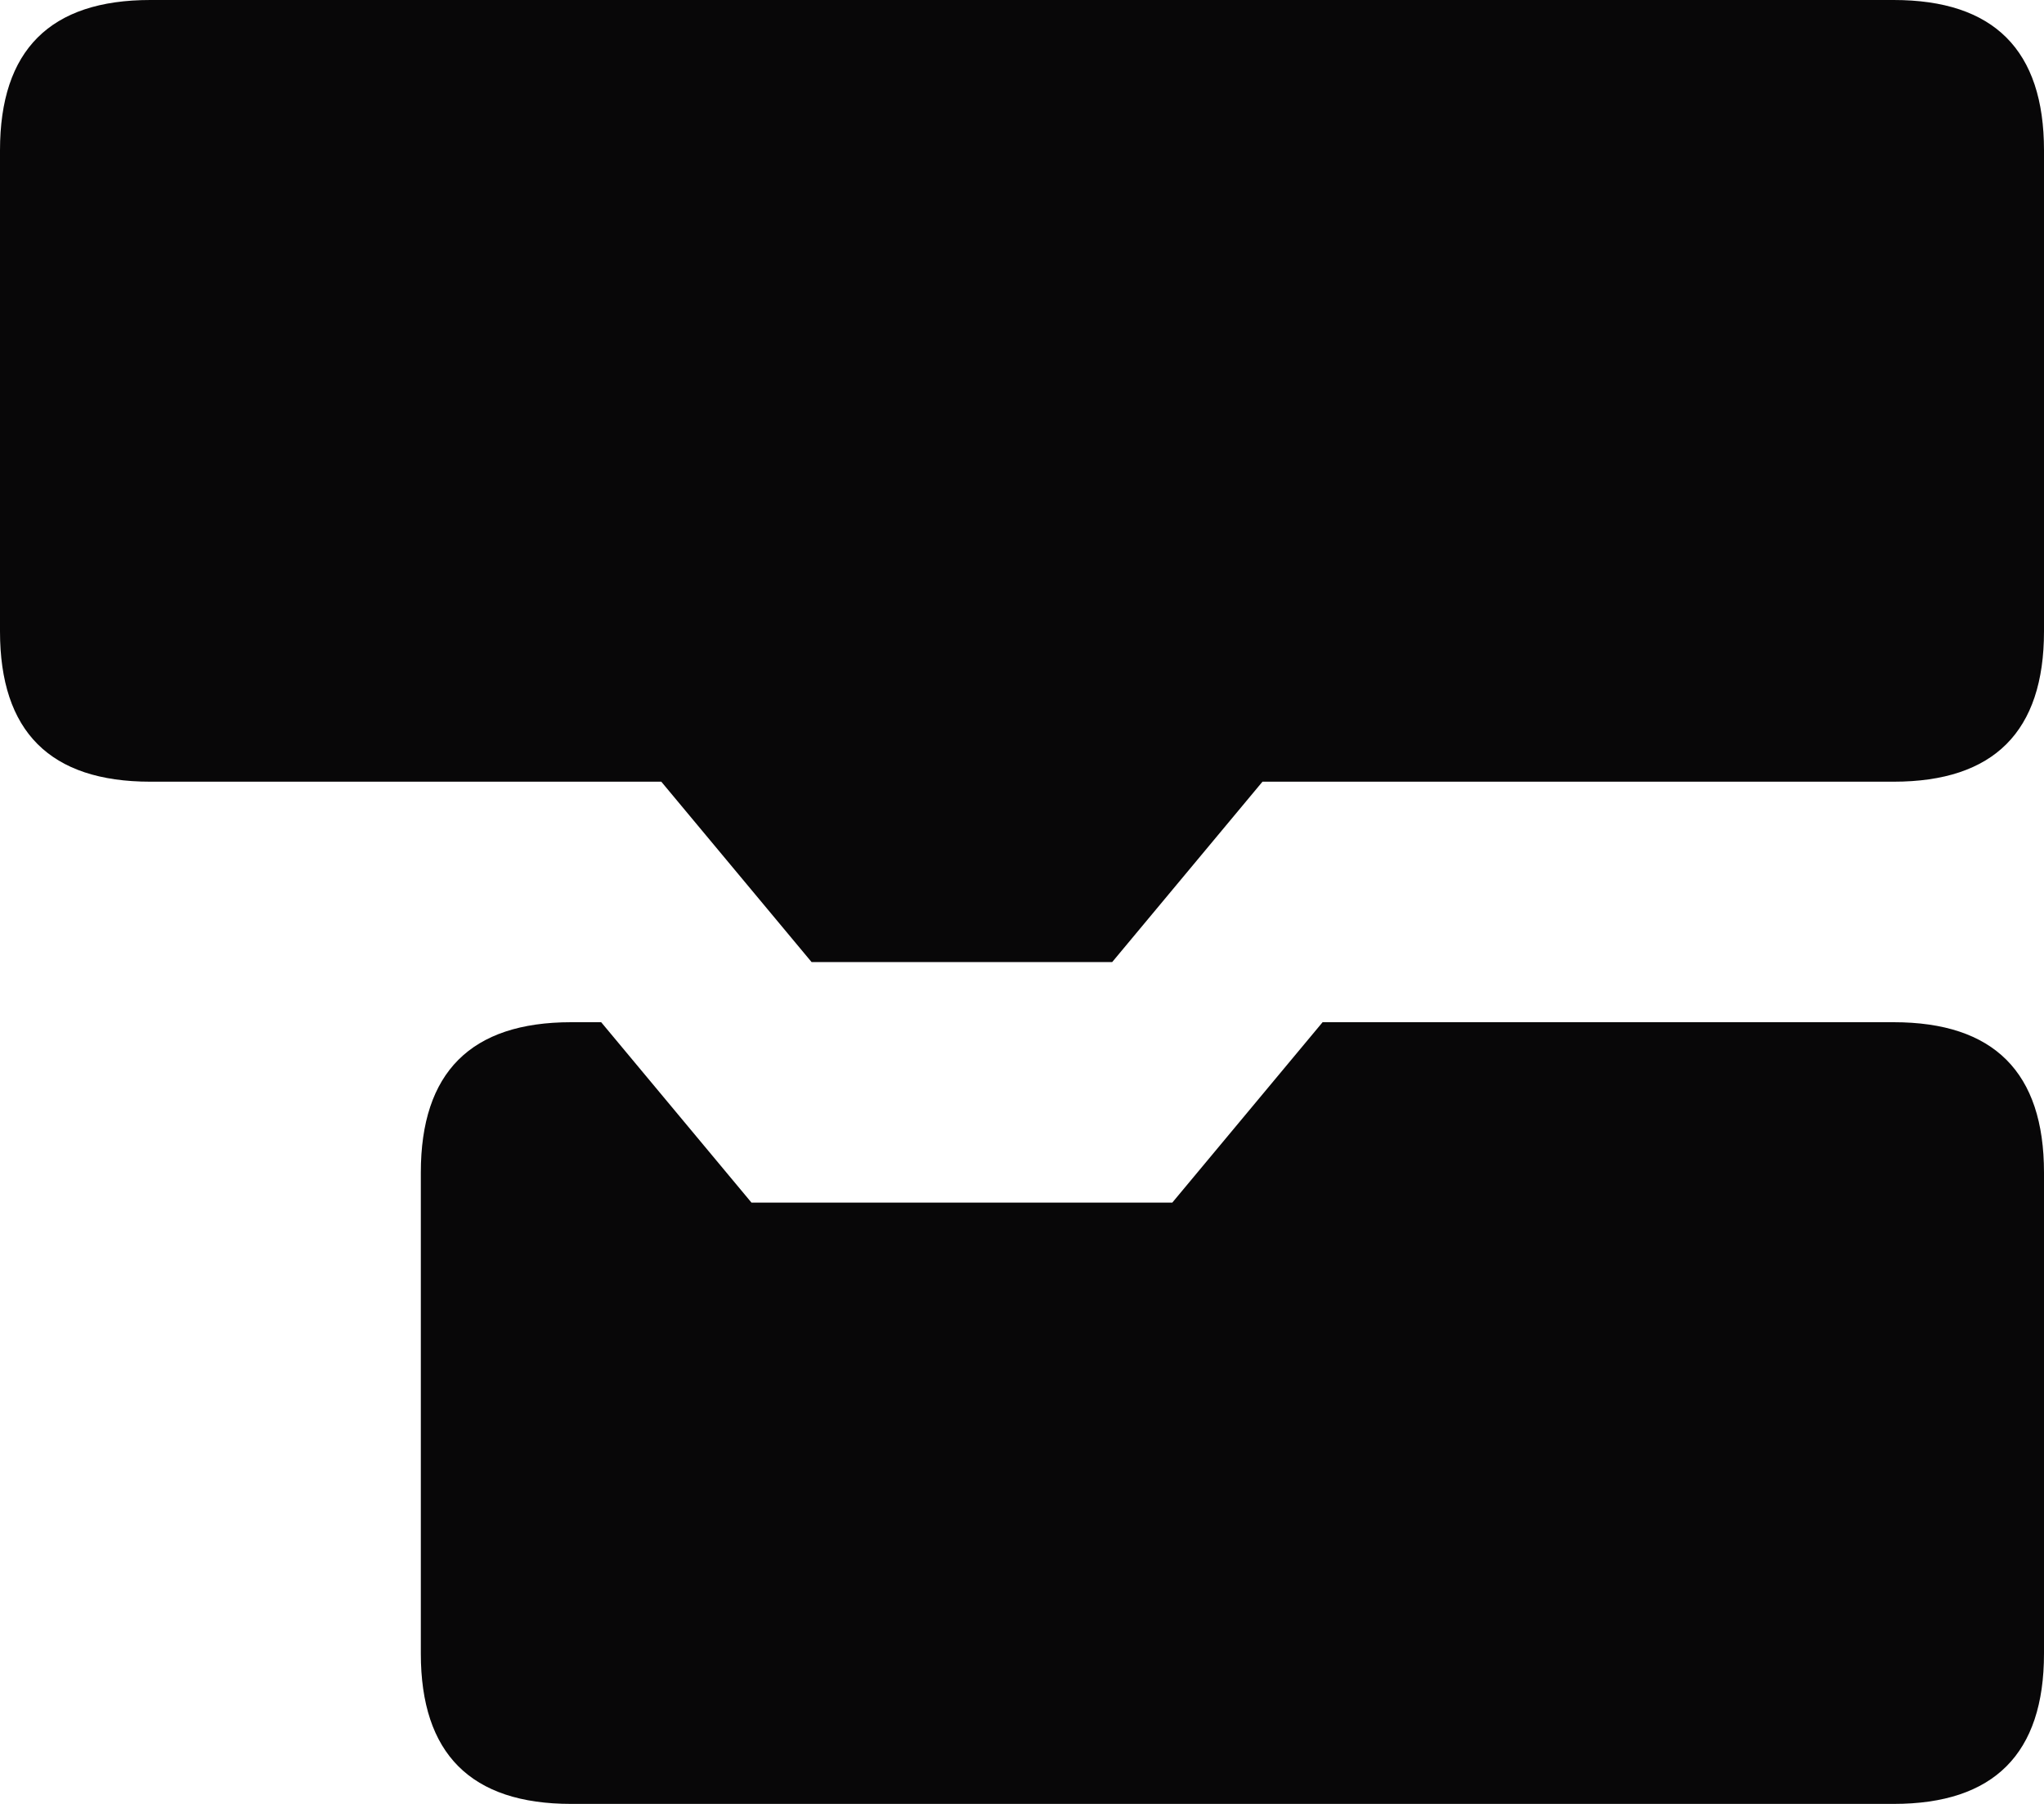
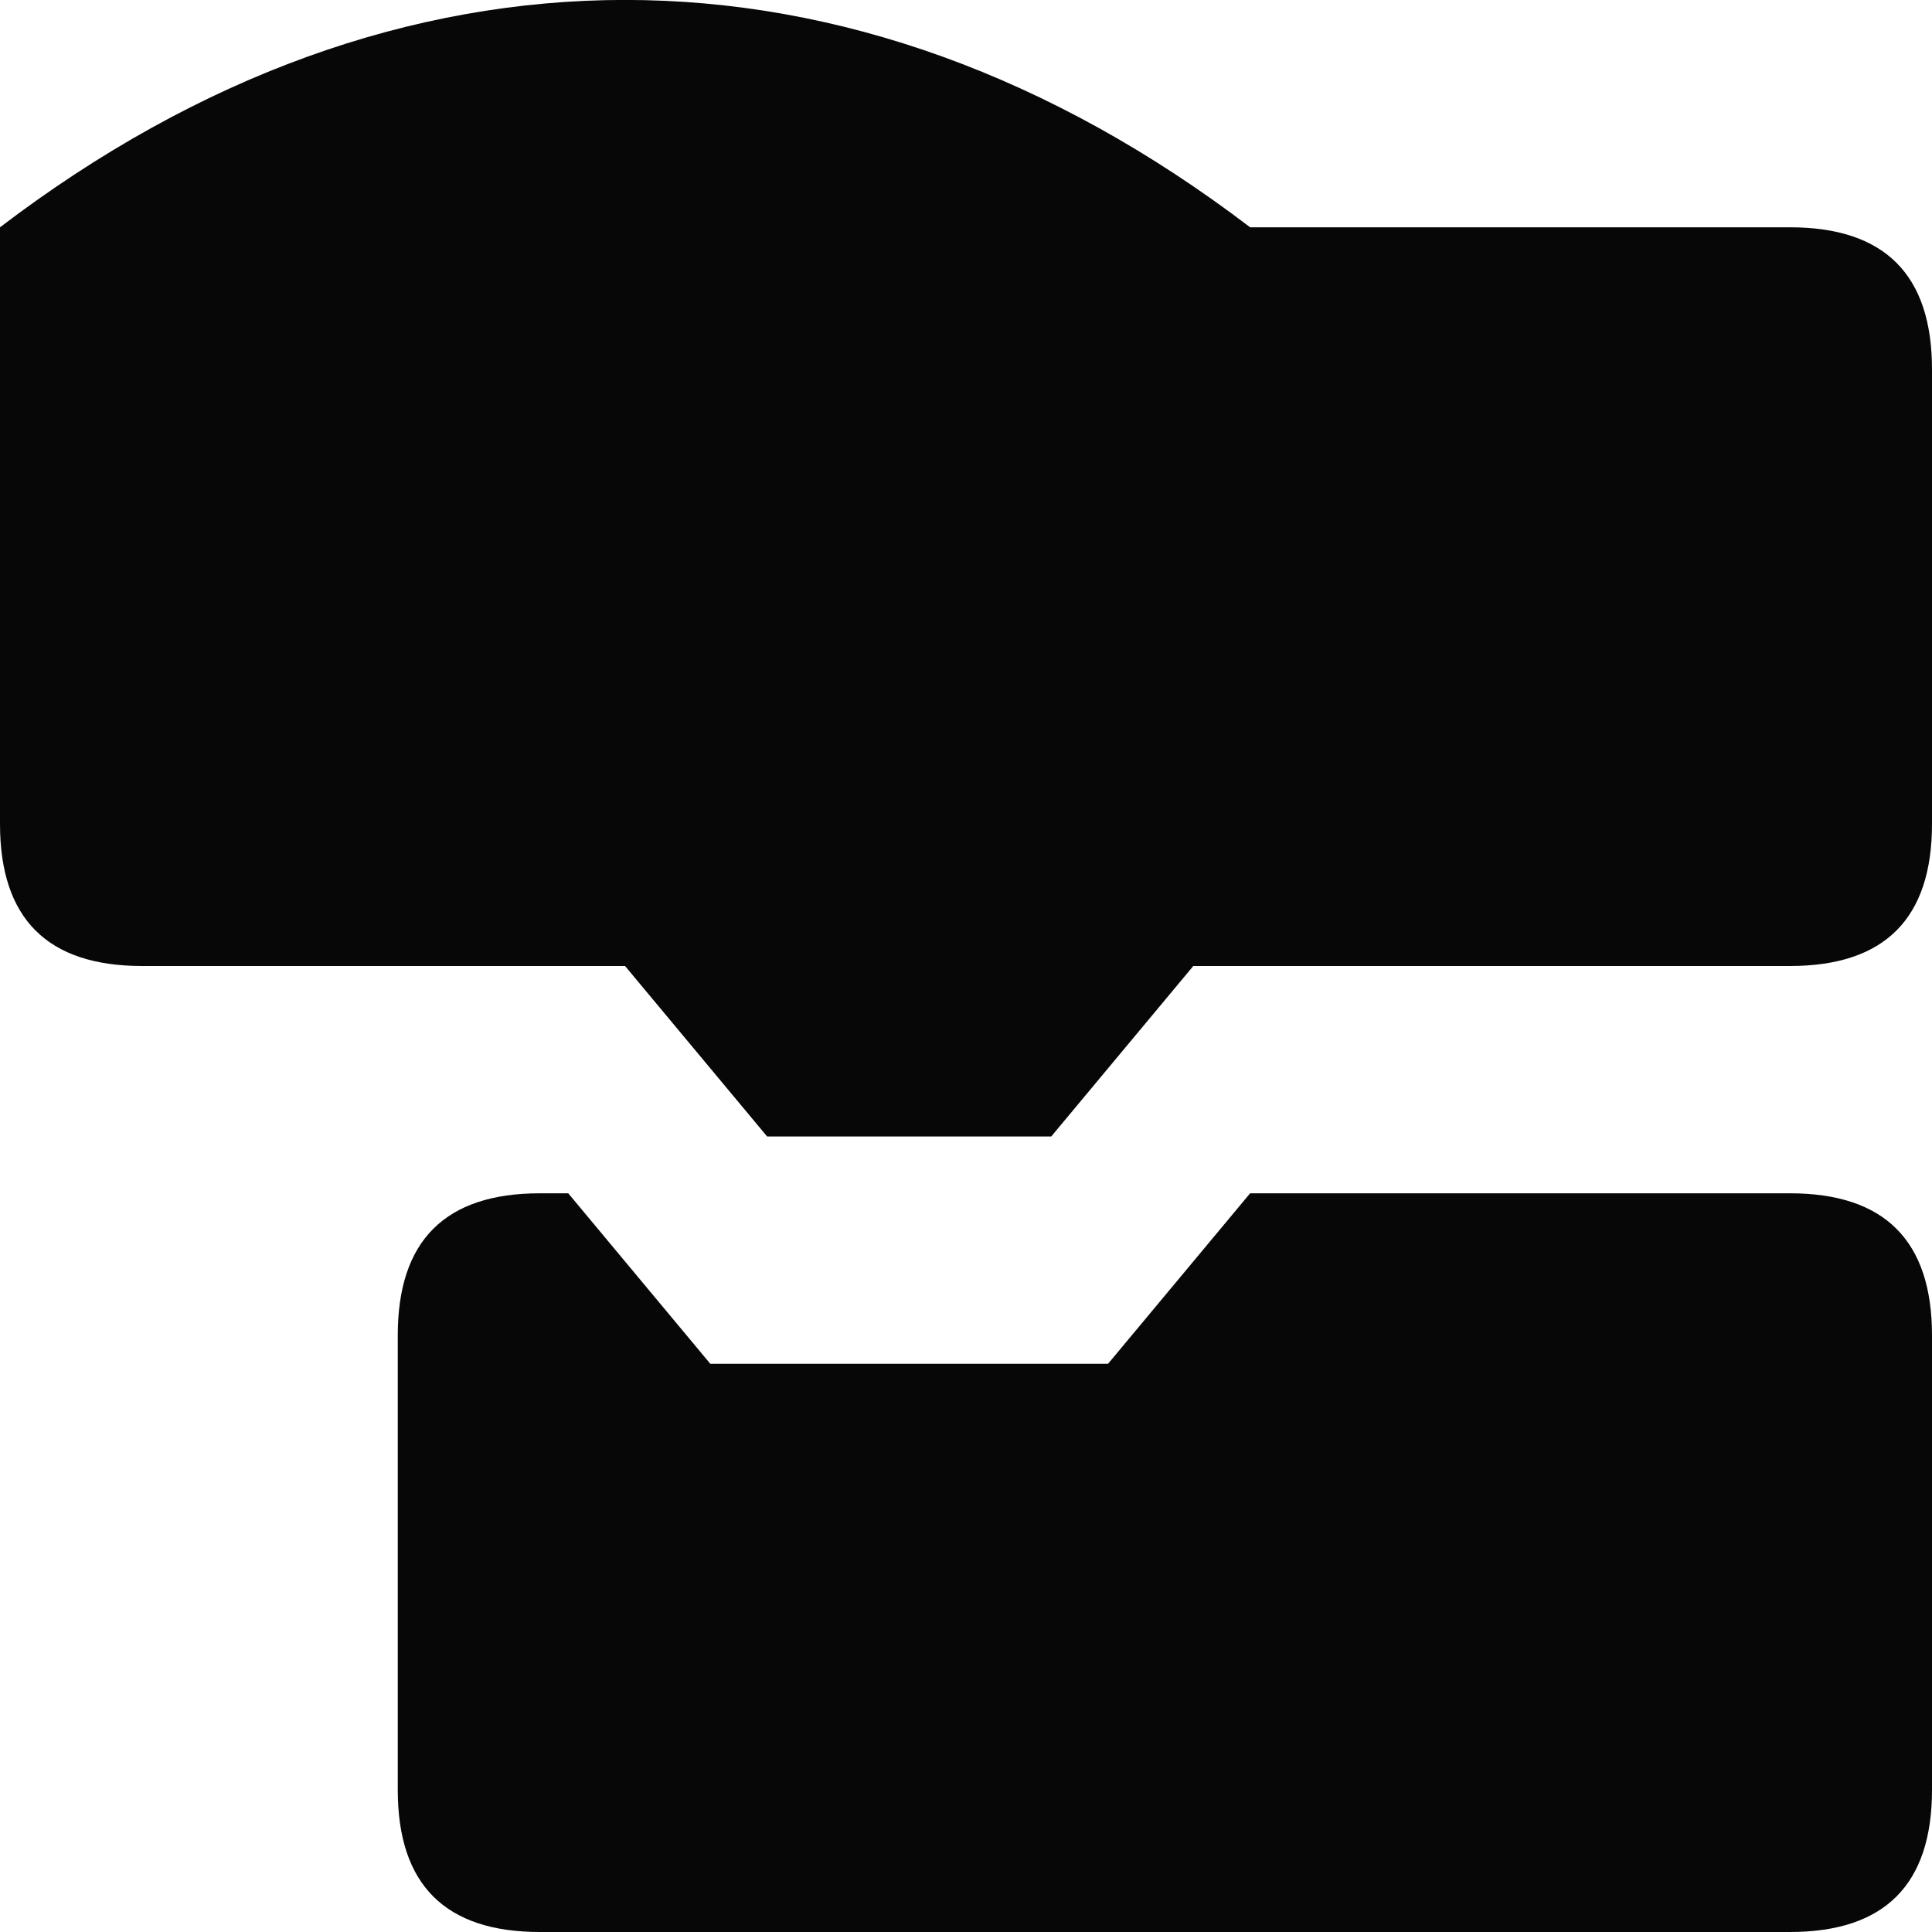
- <svg xmlns="http://www.w3.org/2000/svg" width="68" height="60" viewBox="0 0 68 60" role="img">
+ <svg xmlns="http://www.w3.org/2000/svg" width="68" height="68" viewBox="0 0 68 68" role="img">
  <g transform="translate(0 0) scale(1)">
-     <path d="M0 5Q0 0 5 0H63Q68 0 68 5V21Q68 26 63 26H42L37 32H27L22 26H5Q0 26 0 21Z" fill="#080708" />
-     <path d="M14 39Q14 34 19 34H20L25 40H39L44 34H63Q68 34 68 39V55Q68 60 63 60H19Q14 60 14 55Z" fill="#080708" />
+     <path d="M0 8C14 -2.67 30 -2.67 44 8H63Q68 8 68 13V29Q68 34 63 34H42L37 40H27L22 34H5Q0 34 0 29Z" fill="#080708" />
+     <path d="M14 47Q14 42 19 42H20L25 48H39L44 42H63Q68 42 68 47V63Q68 68 63 68H19Q14 68 14 63Z" fill="#080708" />
  </g>
</svg>
